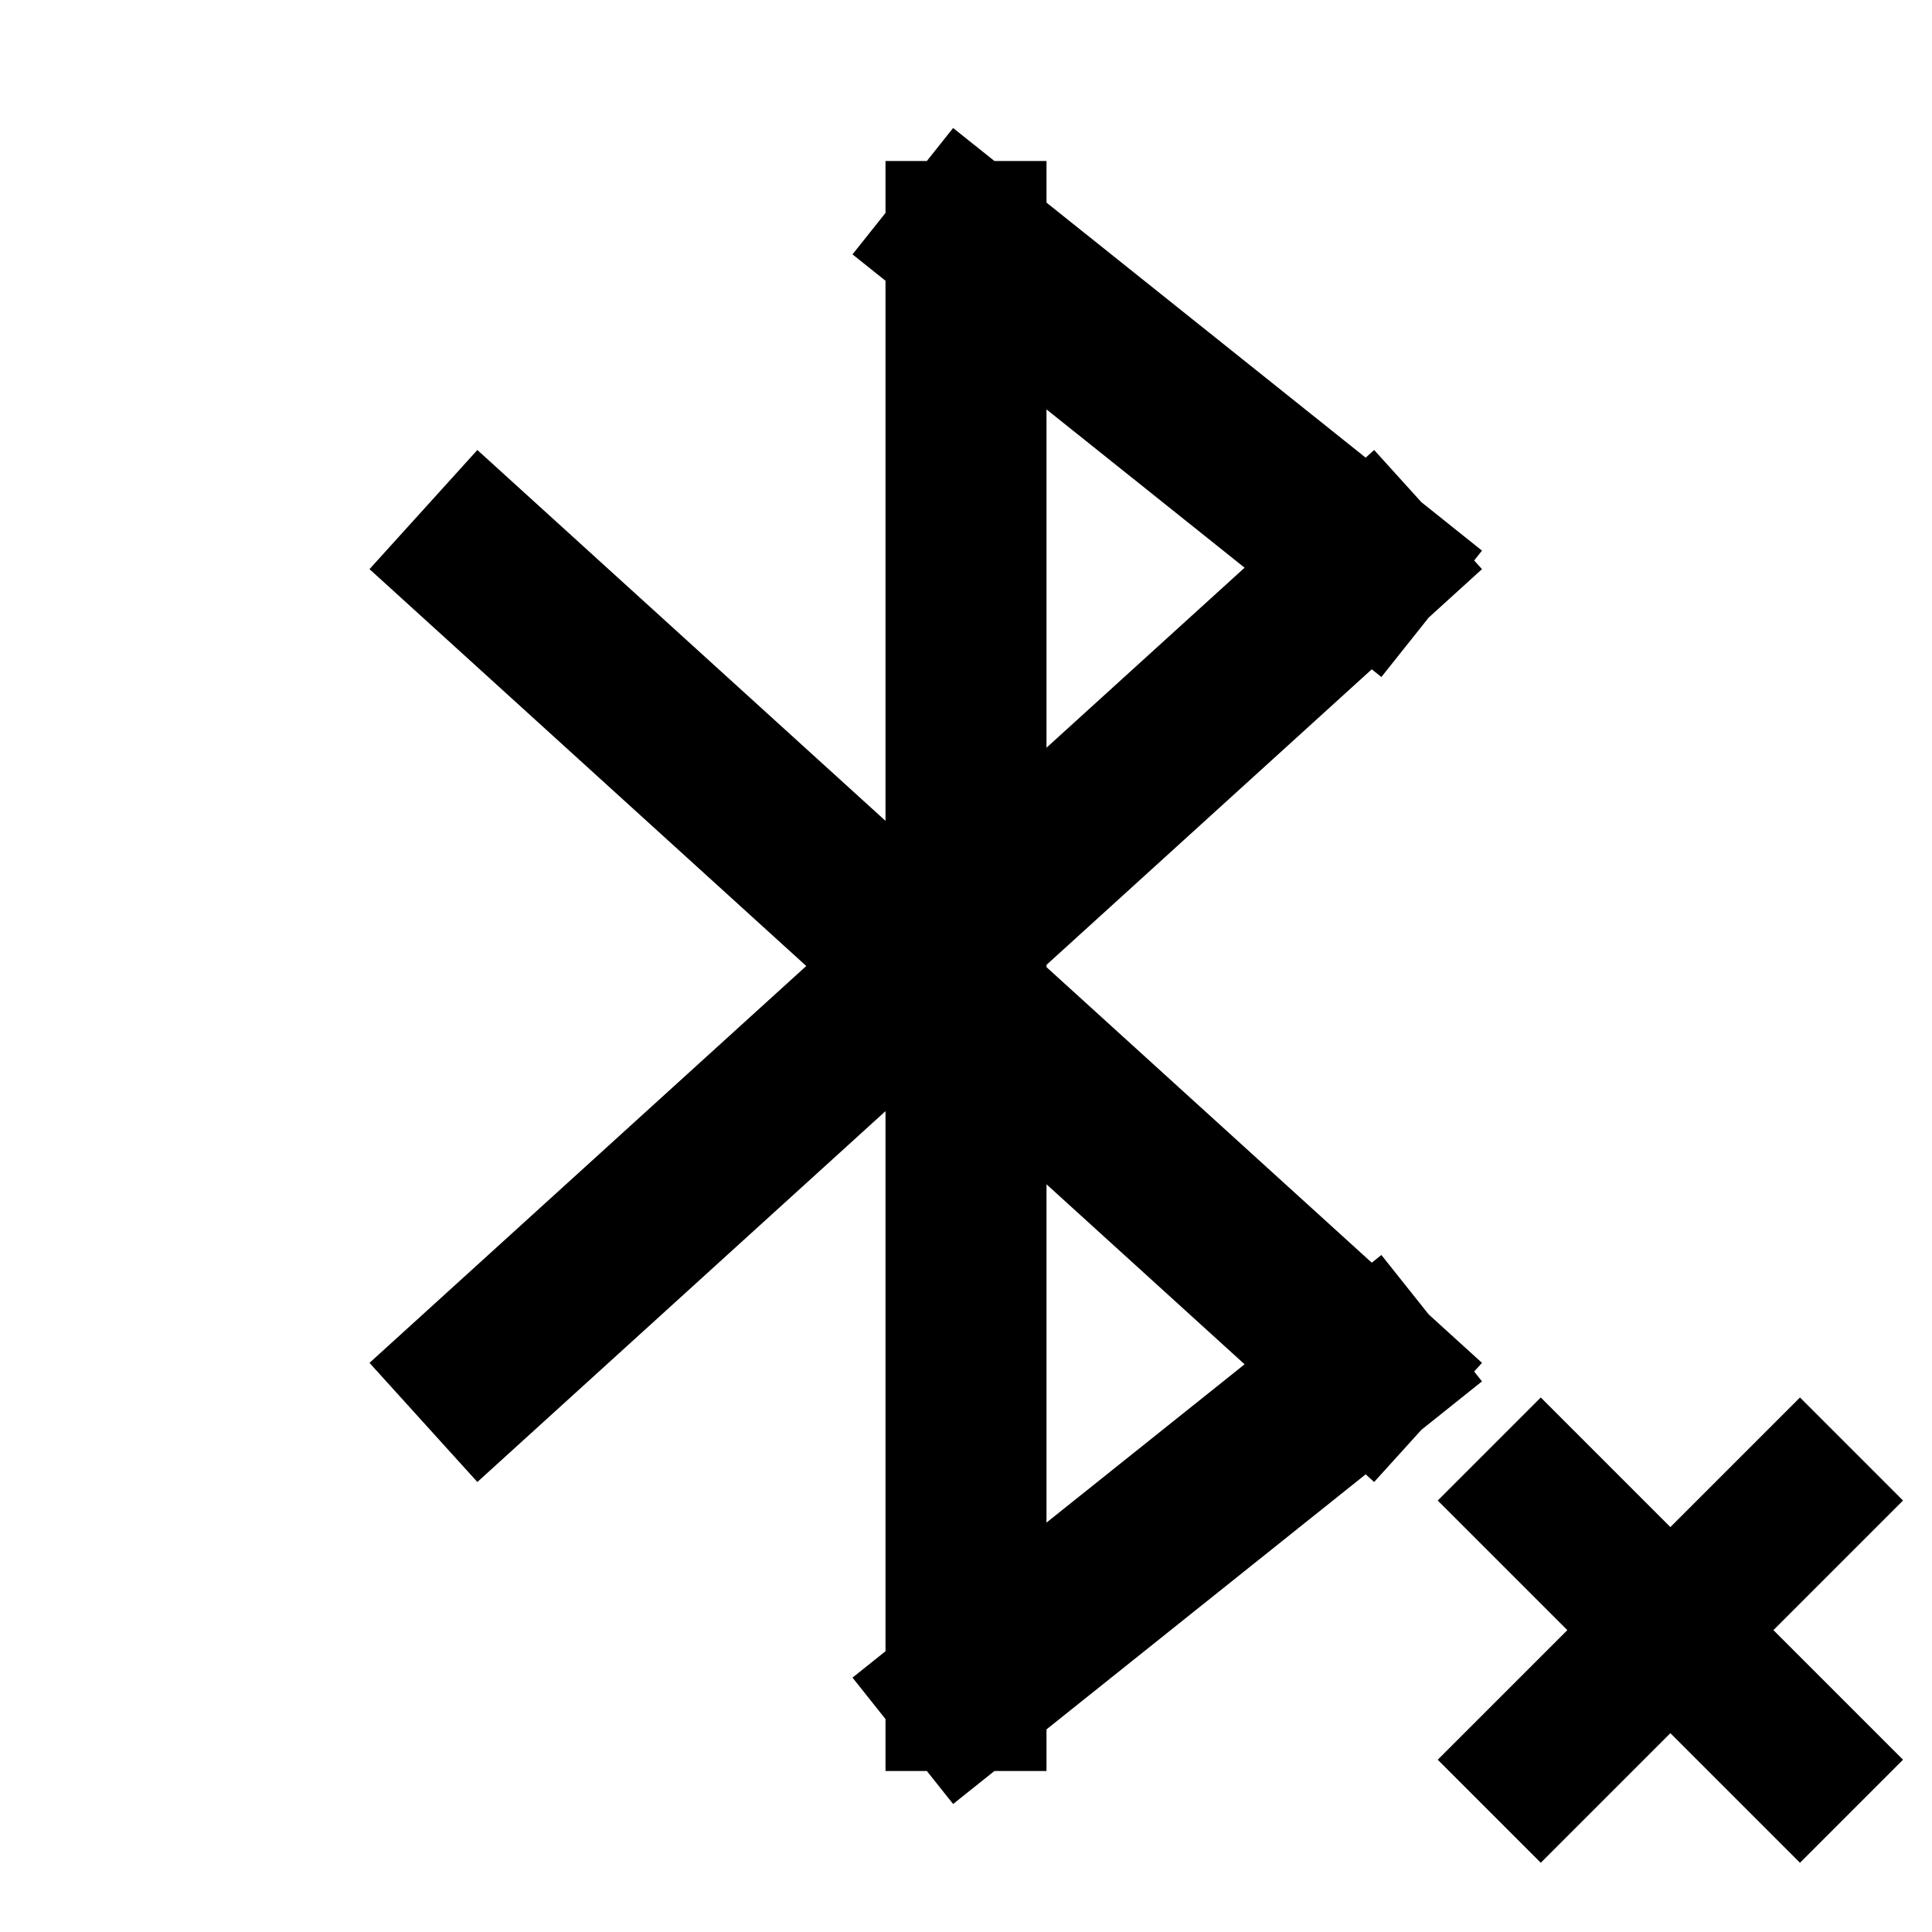
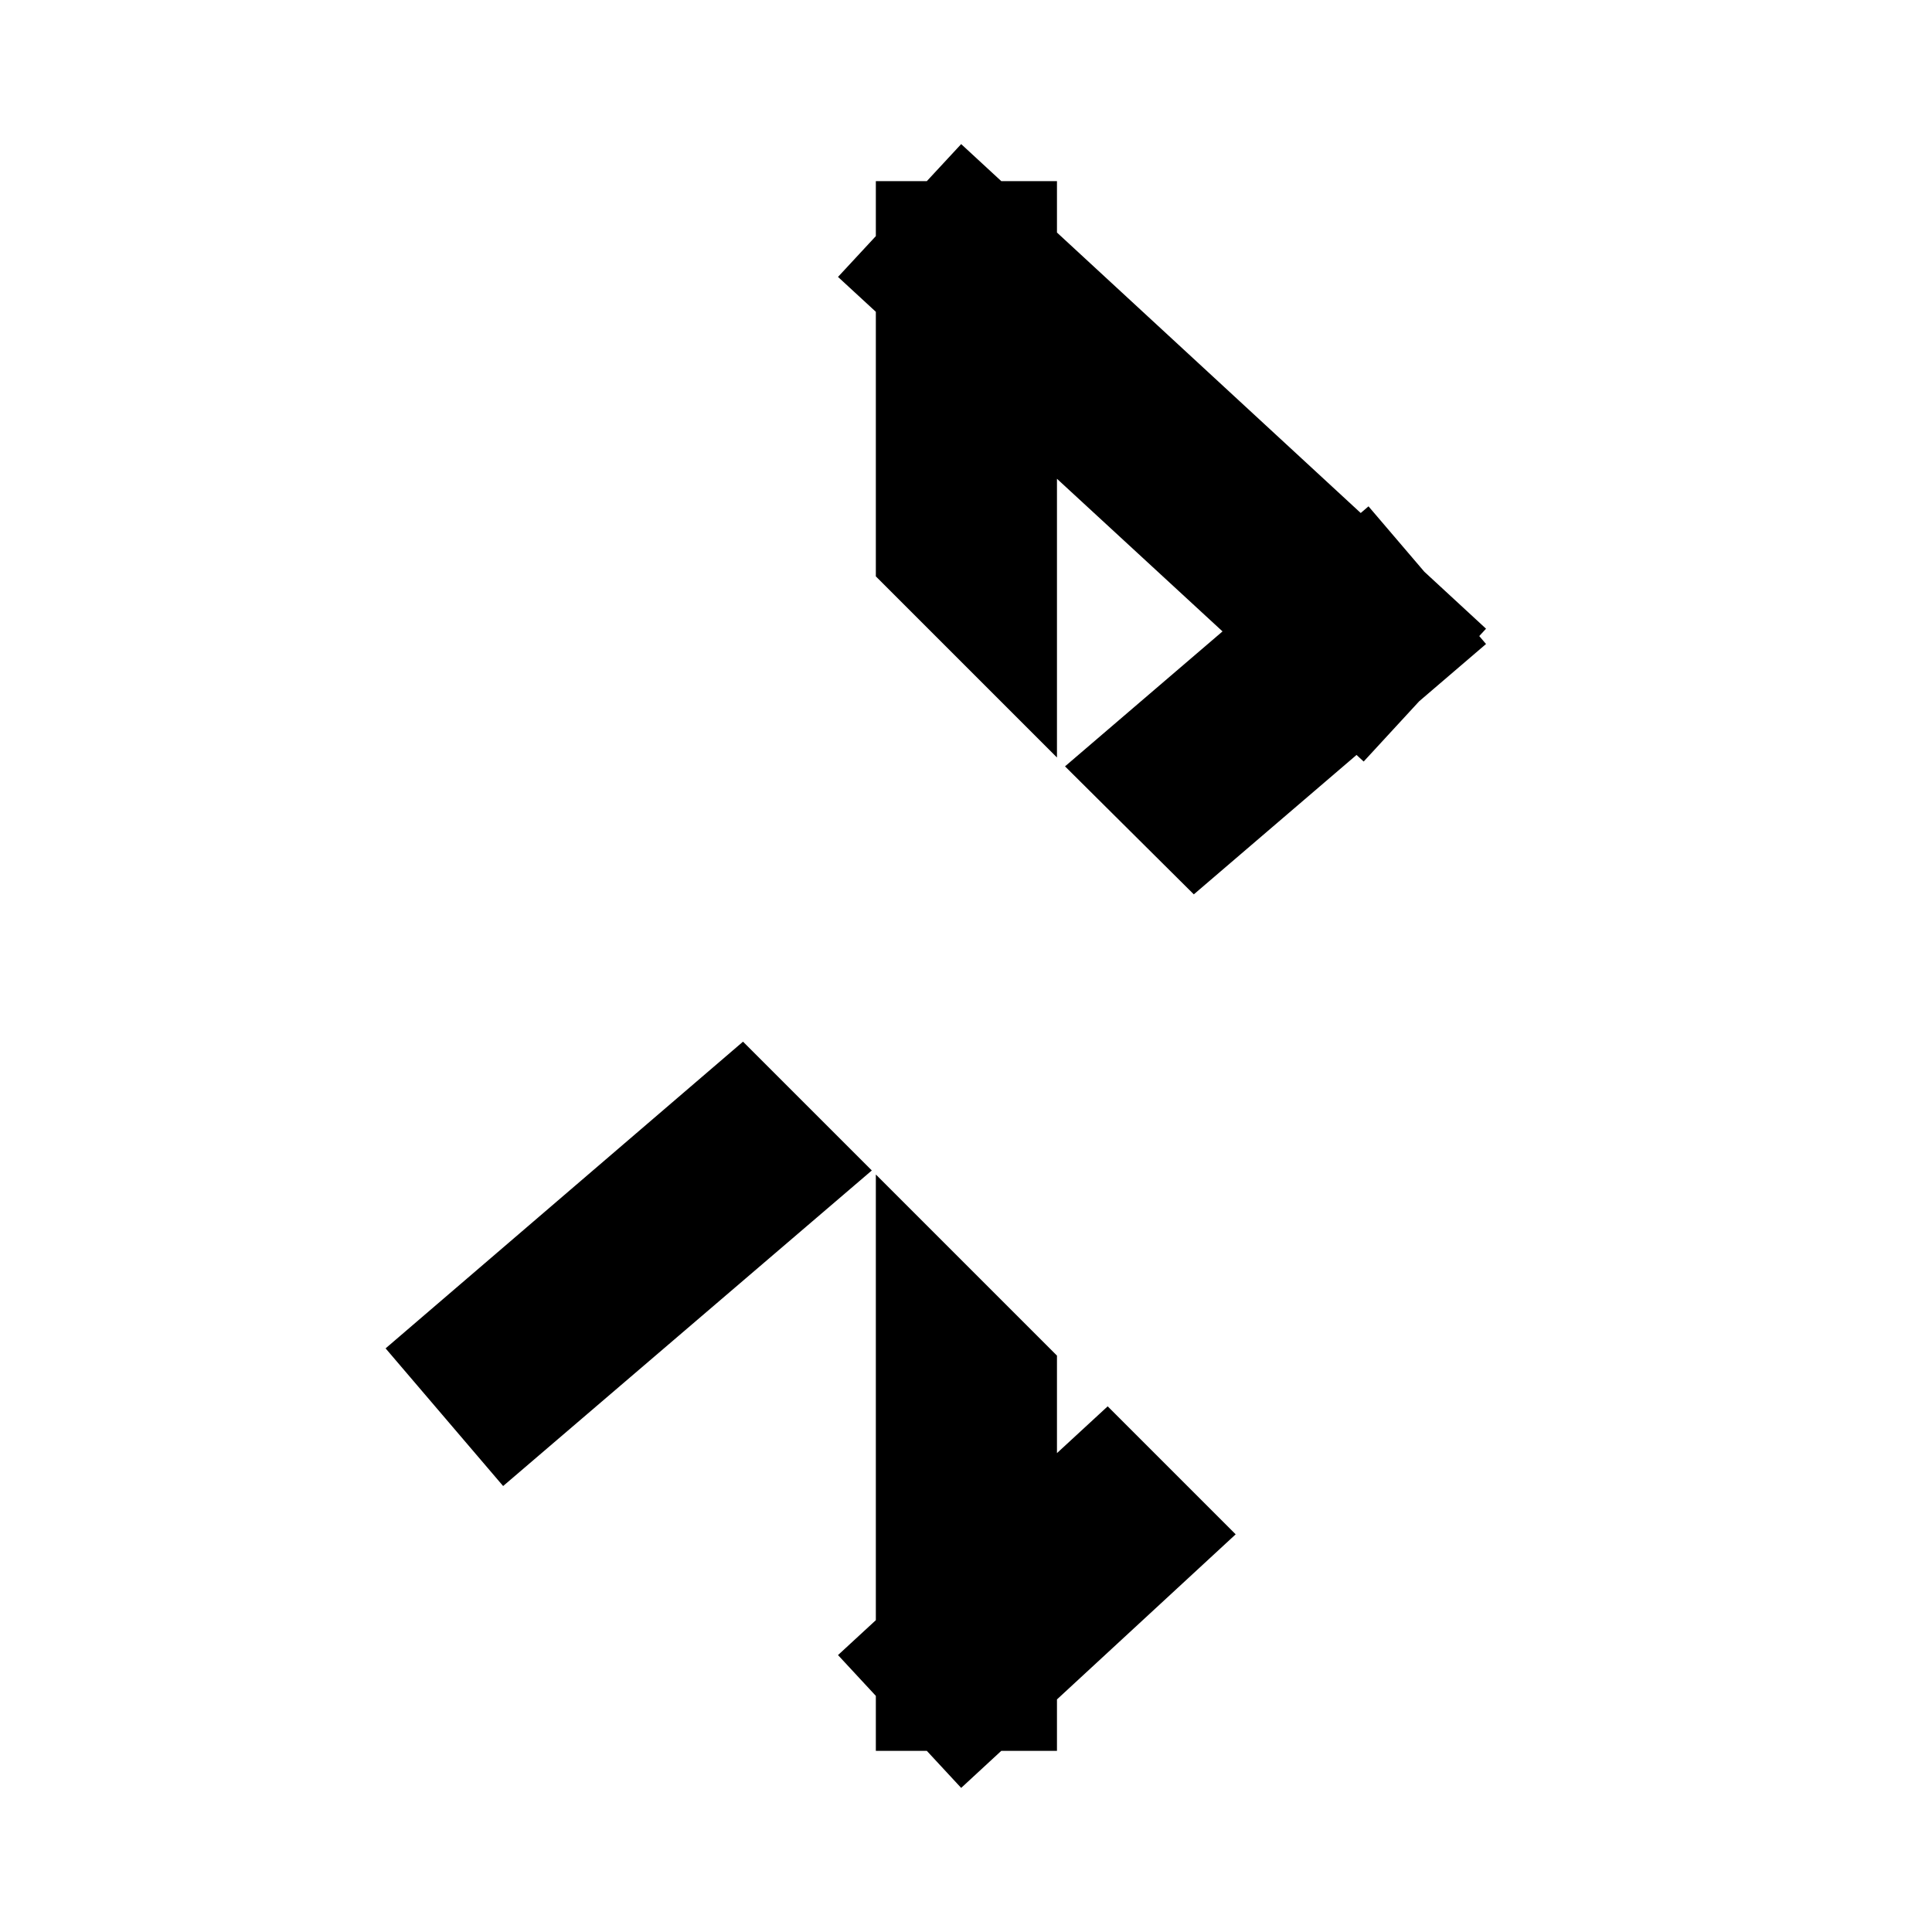
<svg xmlns="http://www.w3.org/2000/svg" viewBox="0 0 24 24" width="24" height="24">
-   <path fill="currentColor" d="M5.93 5.59L18.41 16.93L17.07 18.41L4.59 7.07ZM18.41 17.16L11.84 22.41L10.59 20.84L17.16 15.59ZM11 22L11 2L13 2L13 22ZM11.84 1.59L18.41 6.84L17.16 8.41L10.59 3.16ZM18.41 7.07L5.93 18.41L4.59 16.93L17.07 5.59ZM19.14 17.36L23.64 21.86L22.36 23.14L17.86 18.64ZM23.64 18.64L19.14 23.14L17.86 21.86L22.36 17.36Z" />
+   <path fill="currentColor" d="M13.76 17.47L10.41 20.56L11.94 22.21L15.35 19.06ZM13.13 21.75L13.13 16.84L10.88 14.59L10.88 21.75ZM13.13 9.41L13.13 2.25L10.88 2.25L10.88 7.16ZM10.41 3.44L16.94 9.46L18.46 7.81L11.94 1.79ZM9.23 12.94L4.79 16.75L6.25 18.46L10.83 14.54ZM17 6.29L13.23 9.52L14.83 11.11L18.46 8Z" />
</svg>
